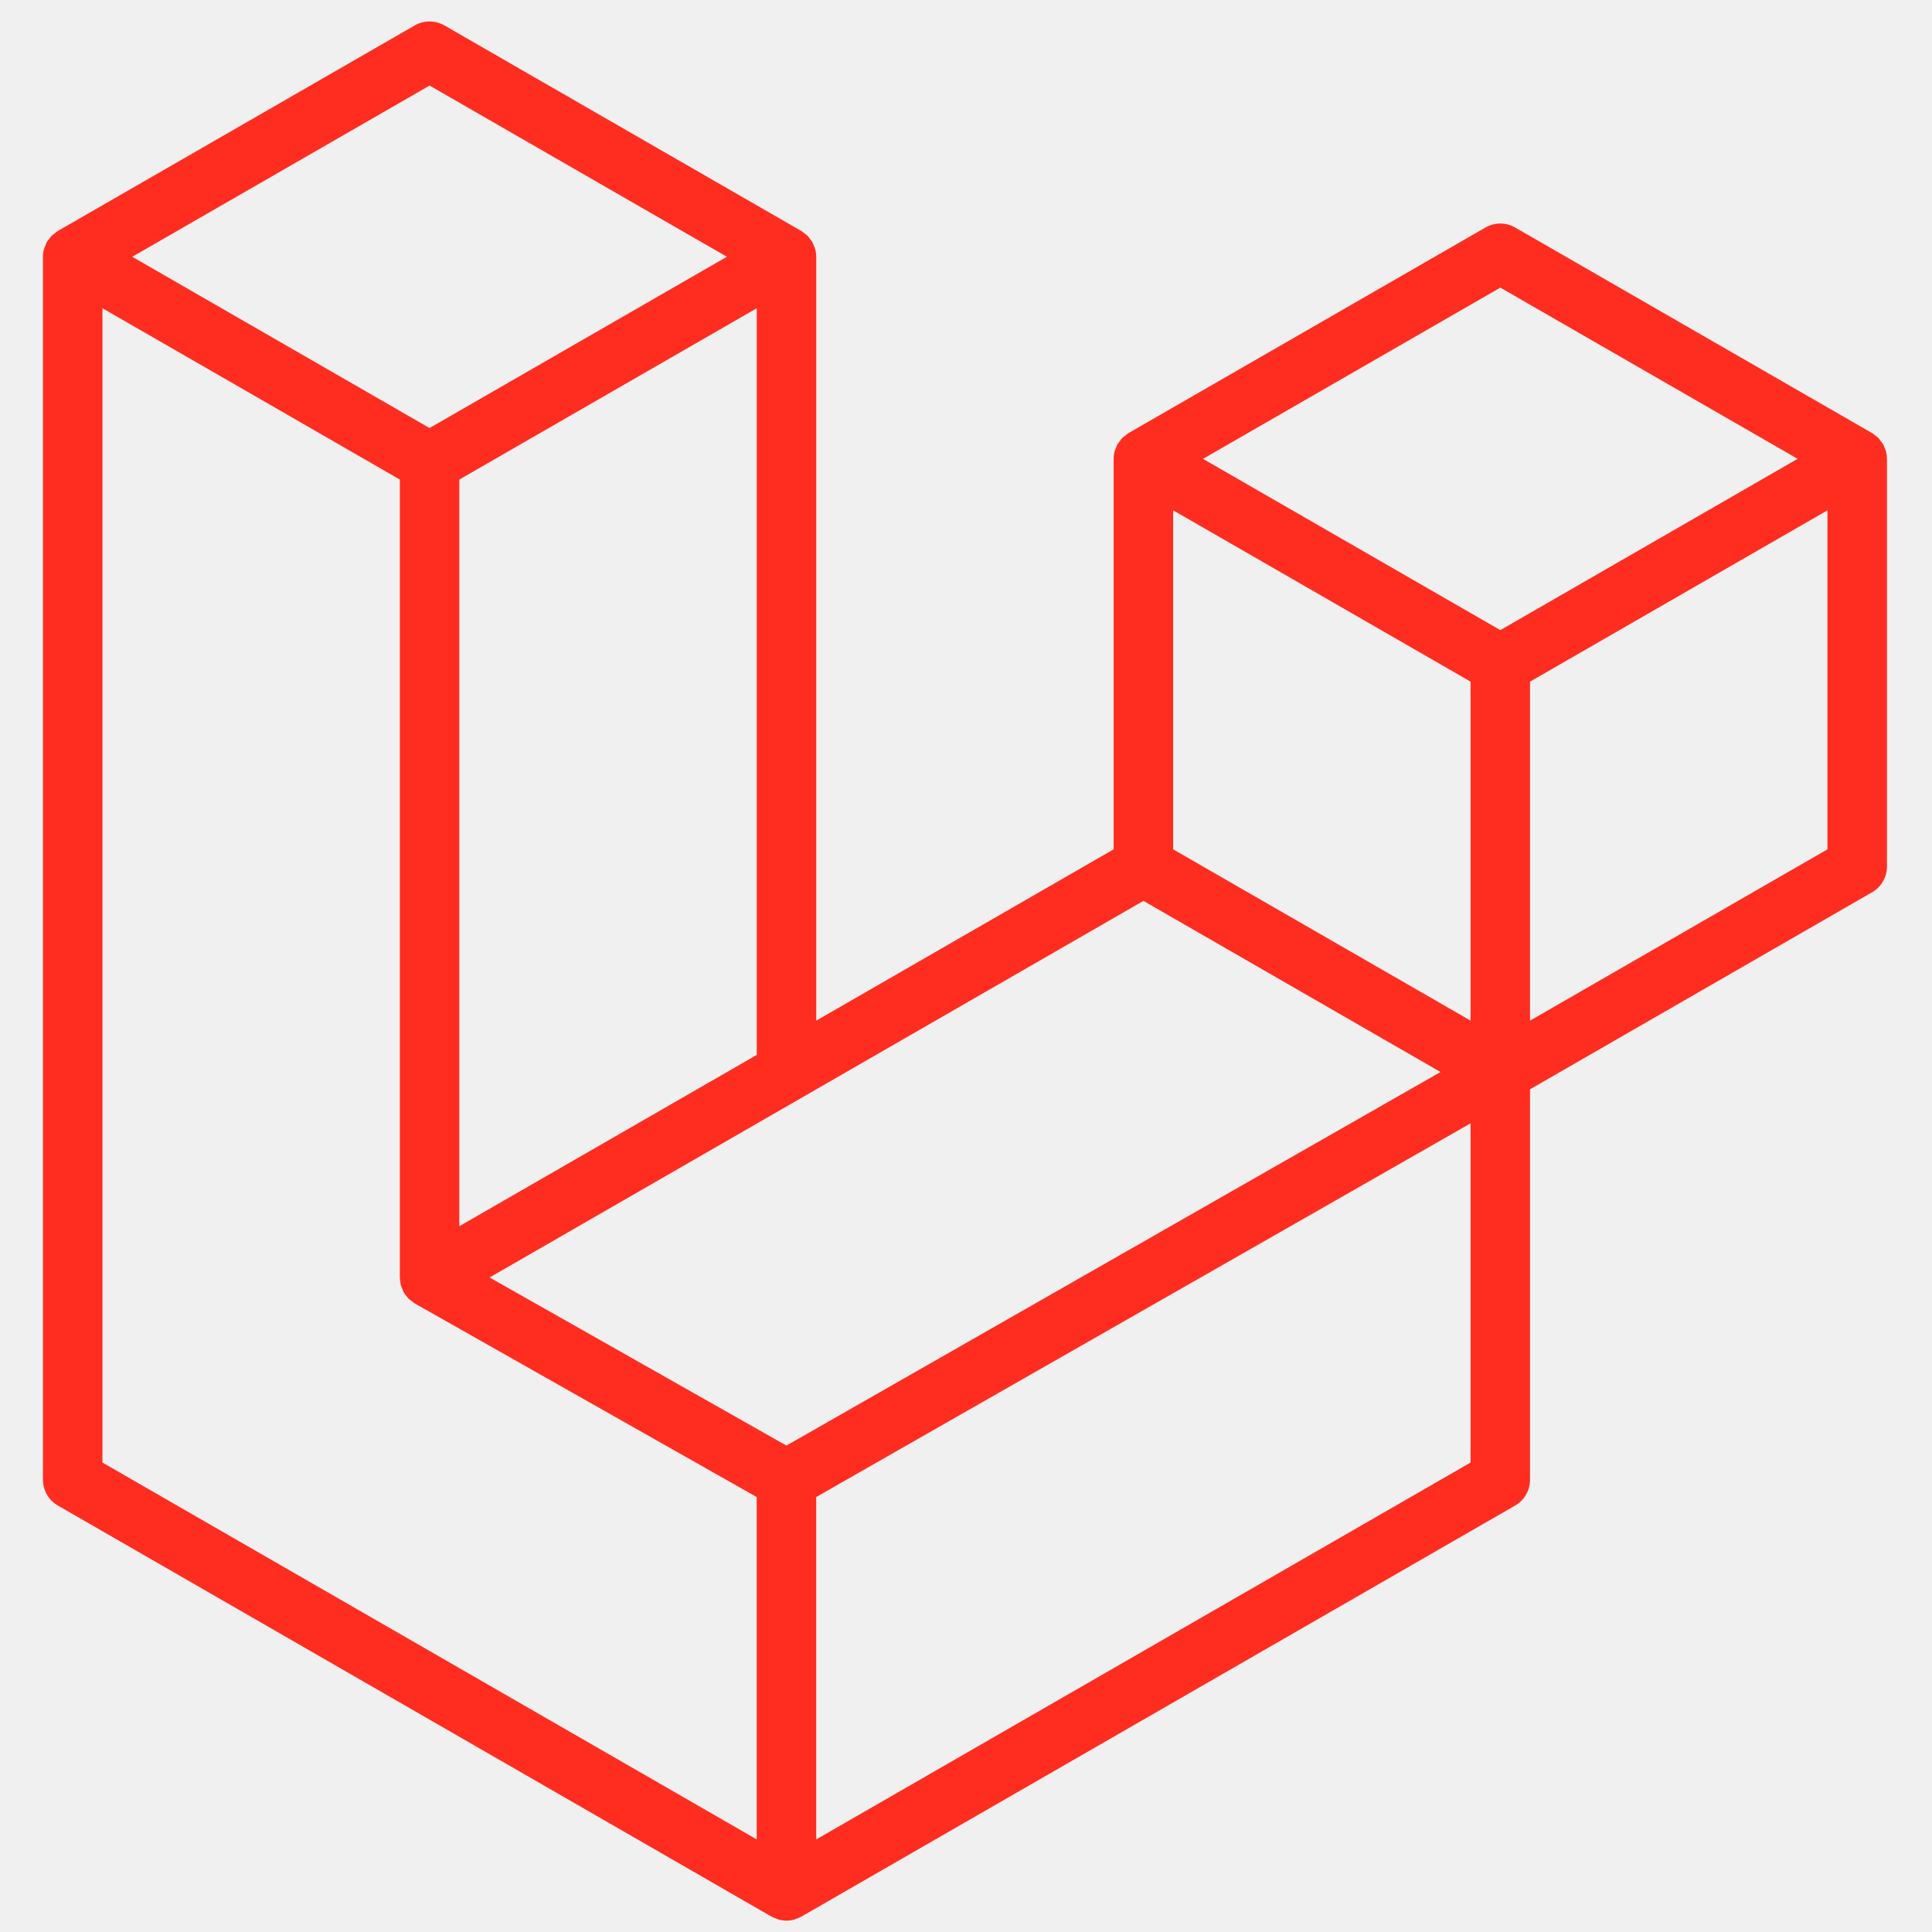
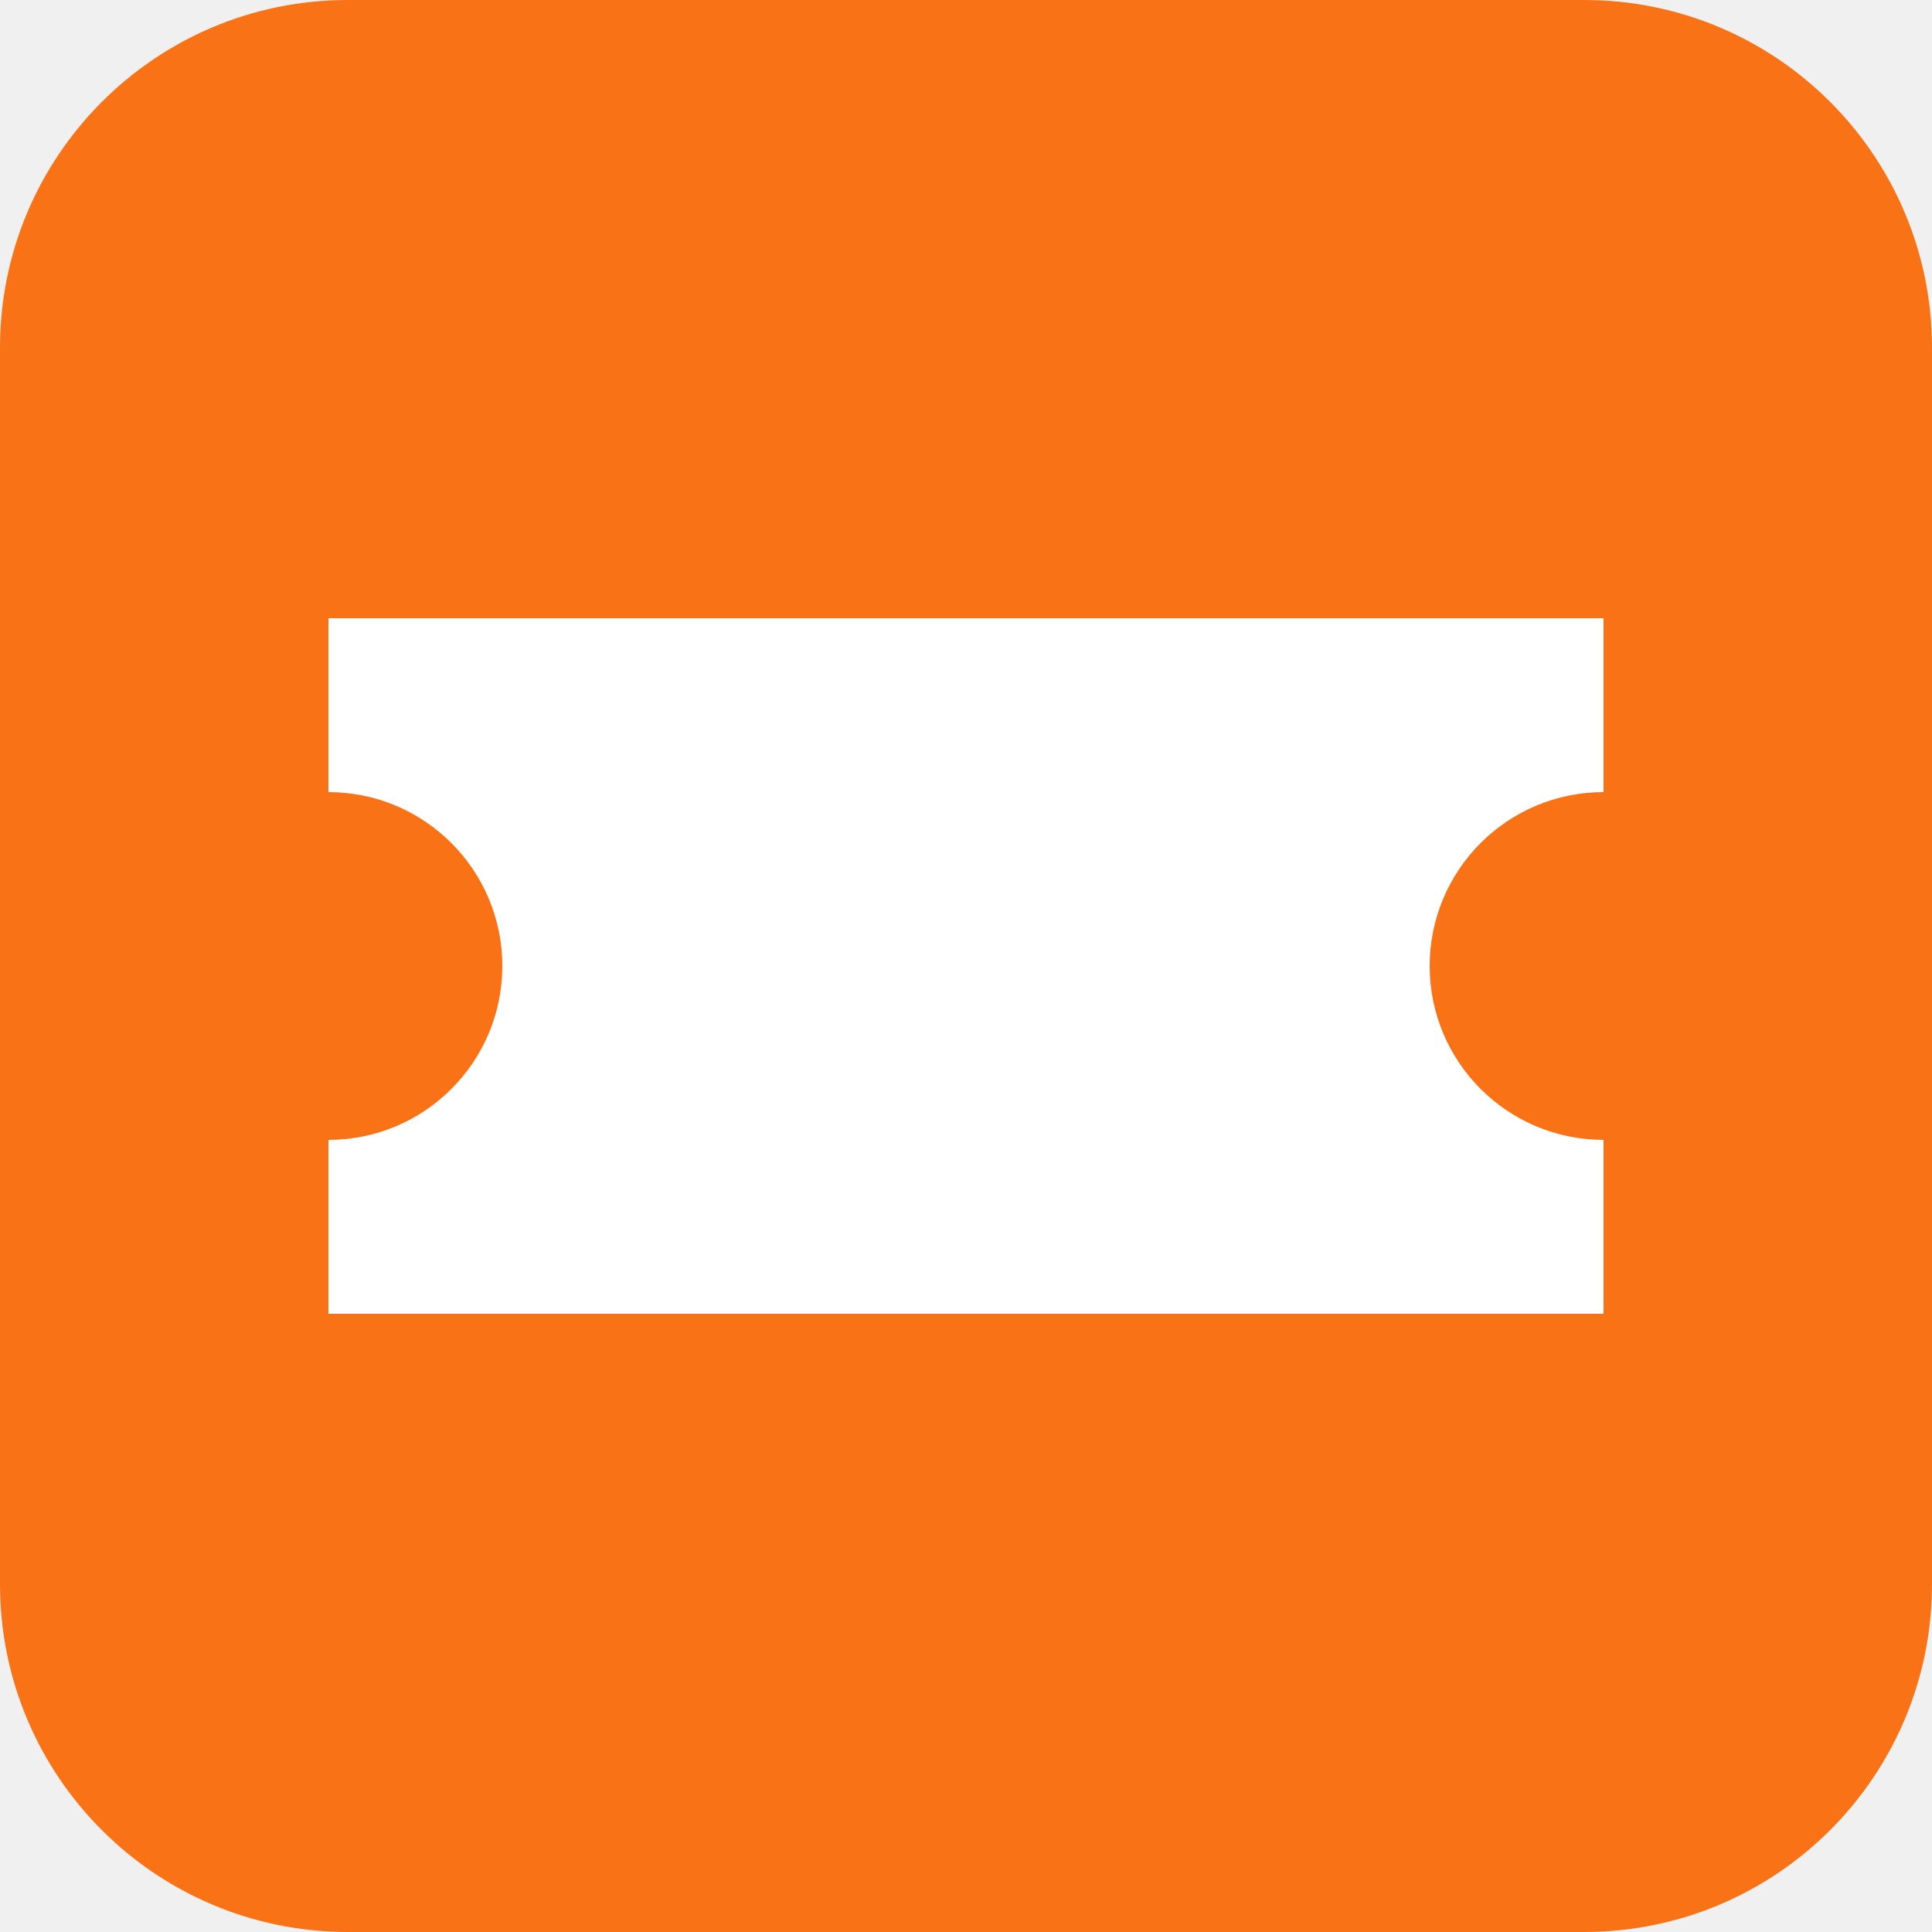
- <svg xmlns="http://www.w3.org/2000/svg" width="166" height="166" viewBox="0 0 166 166" fill="none">
-   <path fill-rule="evenodd" clip-rule="evenodd" d="M162.041 38.759C162.099 38.977 162.129 39.201 162.13 39.426V74.452C162.13 74.902 162.011 75.344 161.786 75.733C161.561 76.122 161.237 76.444 160.847 76.668L131.462 93.594V127.141C131.462 128.054 130.977 128.897 130.186 129.357L68.847 164.683C68.707 164.763 68.554 164.814 68.401 164.868C68.343 164.887 68.289 164.922 68.228 164.938C67.8 165.051 67.349 165.051 66.92 164.938C66.85 164.919 66.786 164.881 66.719 164.855C66.579 164.804 66.432 164.76 66.298 164.683L4.972 129.357C4.583 129.133 4.259 128.81 4.034 128.421C3.808 128.032 3.69 127.591 3.689 127.141L3.689 22.063C3.689 21.834 3.721 21.61 3.779 21.393C3.798 21.32 3.843 21.253 3.868 21.179C3.916 21.045 3.961 20.908 4.031 20.783C4.079 20.7 4.149 20.633 4.206 20.557C4.28 20.454 4.347 20.349 4.433 20.26C4.506 20.186 4.602 20.132 4.685 20.068C4.778 19.992 4.861 19.909 4.966 19.848L35.633 2.185C36.022 1.961 36.462 1.844 36.91 1.844C37.358 1.844 37.798 1.961 38.186 2.185L68.851 19.848H68.857C68.959 19.912 69.045 19.992 69.138 20.065C69.221 20.129 69.313 20.186 69.387 20.257C69.476 20.349 69.54 20.454 69.616 20.557C69.671 20.633 69.744 20.7 69.789 20.783C69.862 20.911 69.904 21.045 69.955 21.179C69.98 21.253 70.025 21.32 70.044 21.396C70.103 21.614 70.133 21.838 70.133 22.063V87.694L95.686 72.974V39.423C95.686 39.2 95.718 38.973 95.775 38.759C95.798 38.683 95.839 38.615 95.865 38.542C95.916 38.408 95.96 38.271 96.031 38.146C96.079 38.063 96.149 37.996 96.203 37.92C96.279 37.818 96.343 37.712 96.433 37.623C96.506 37.549 96.599 37.495 96.681 37.431C96.777 37.355 96.86 37.272 96.962 37.211L127.633 19.548C128.021 19.324 128.461 19.206 128.91 19.206C129.358 19.206 129.798 19.324 130.186 19.548L160.85 37.211C160.959 37.275 161.042 37.355 161.137 37.428C161.217 37.492 161.31 37.549 161.383 37.62C161.473 37.712 161.536 37.818 161.613 37.92C161.67 37.996 161.741 38.063 161.785 38.146C161.859 38.271 161.9 38.408 161.951 38.542C161.98 38.615 162.021 38.683 162.041 38.759ZM157.018 72.974V43.848L146.287 50.028L131.462 58.568V87.694L157.021 72.974H157.018ZM126.354 125.663V96.518L111.771 104.85L70.13 128.626V158.046L126.354 125.663ZM8.801 26.485V125.663L65.018 158.043V128.629L35.649 112L35.64 111.994L35.627 111.988C35.528 111.93 35.445 111.847 35.353 111.777C35.273 111.713 35.18 111.662 35.11 111.592L35.104 111.582C35.021 111.502 34.963 111.403 34.893 111.314C34.829 111.228 34.753 111.154 34.702 111.065L34.699 111.055C34.641 110.96 34.606 110.845 34.565 110.736C34.523 110.64 34.469 110.551 34.443 110.449C34.411 110.328 34.405 110.197 34.392 110.072C34.379 109.976 34.354 109.881 34.354 109.785V109.778V41.205L19.532 32.662L8.801 26.485ZM36.913 7.35L11.364 22.063L36.907 36.777L62.453 22.06L36.907 7.35H36.913ZM50.2 99.174L65.022 90.637V26.485L54.291 32.665L39.466 41.205V105.357L50.2 99.174ZM128.91 24.713L103.363 39.426L128.91 54.14L154.453 39.423L128.91 24.713ZM126.354 58.568L111.529 50.028L100.798 43.848V72.974L115.619 81.511L126.354 87.694V58.568ZM67.571 124.205L105.042 102.803L123.772 92.109L98.245 77.405L68.854 94.334L42.066 109.762L67.571 124.205Z" fill="#FF2D20" />
+ <svg xmlns="http://www.w3.org/2000/svg" width="100" height="100" viewBox="0 0 100 100">
+   <rect width="100" height="100" rx="18" fill="#f97316" />
+   <rect x="17" y="32" width="66" height="36" fill="#ffffff" />
+   <circle cx="17" cy="50" r="9" fill="#f97316" />
+   <circle cx="83" cy="50" r="9" fill="#f97316" />
</svg>
